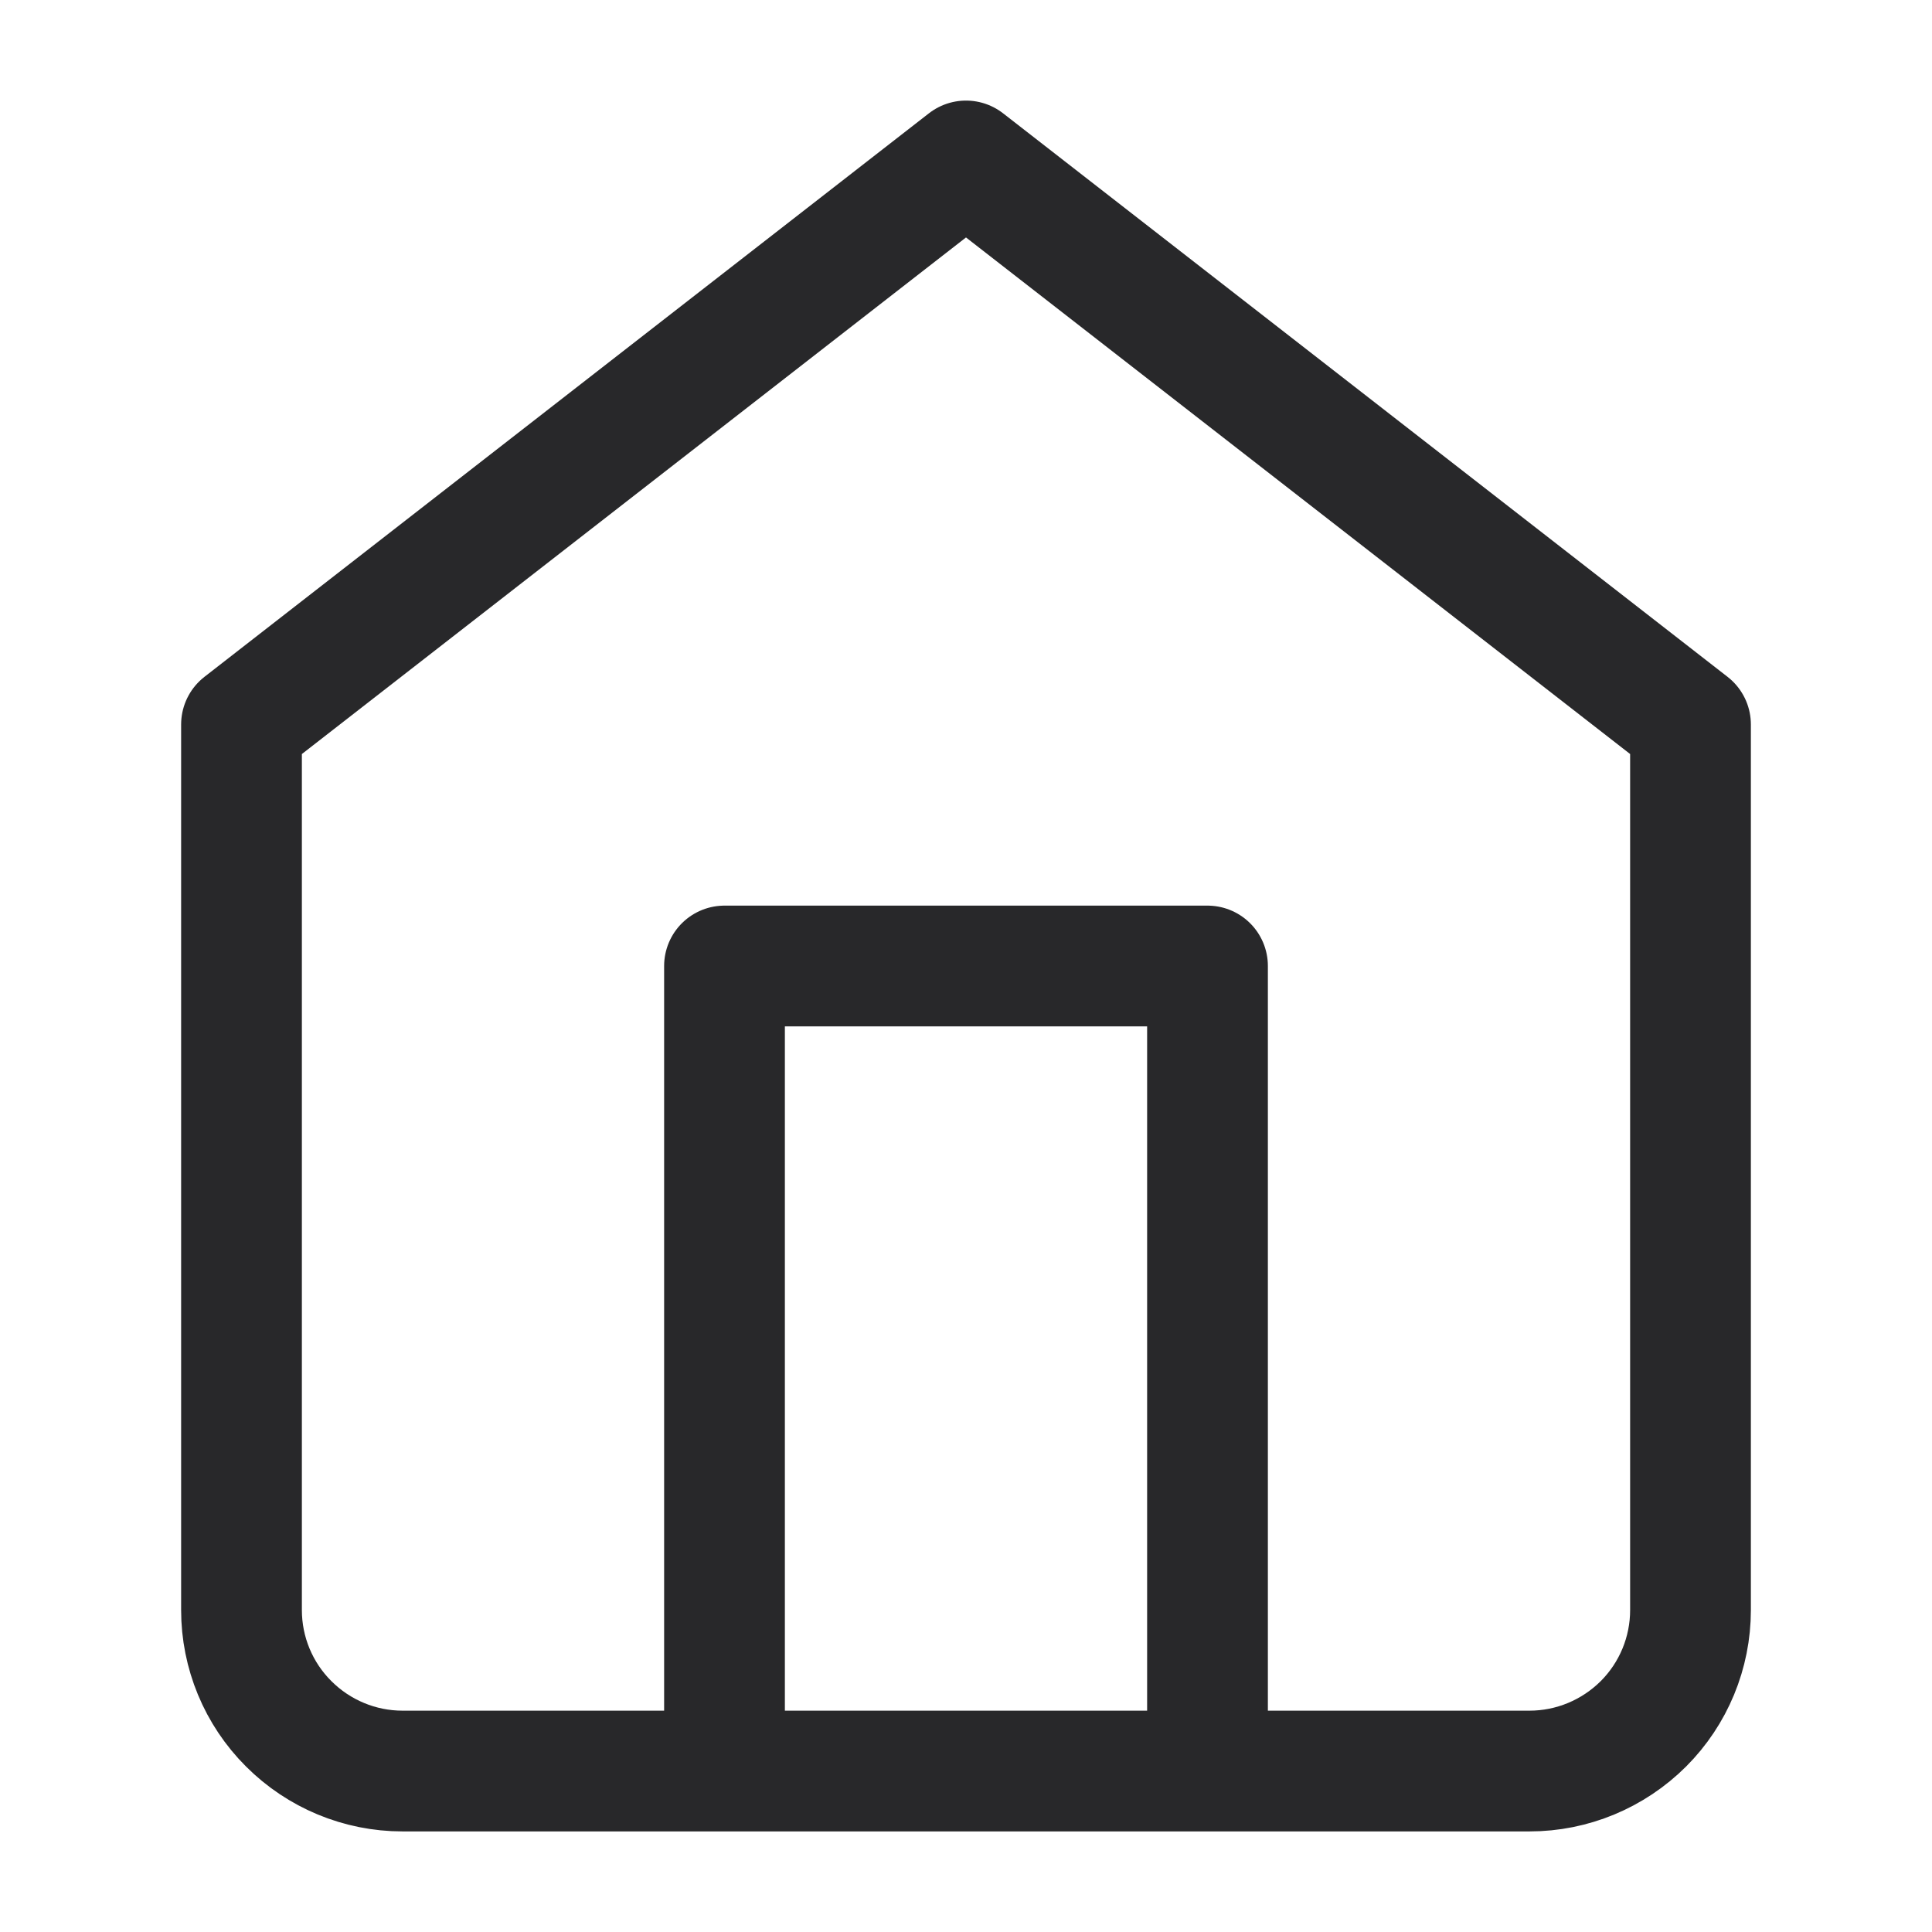
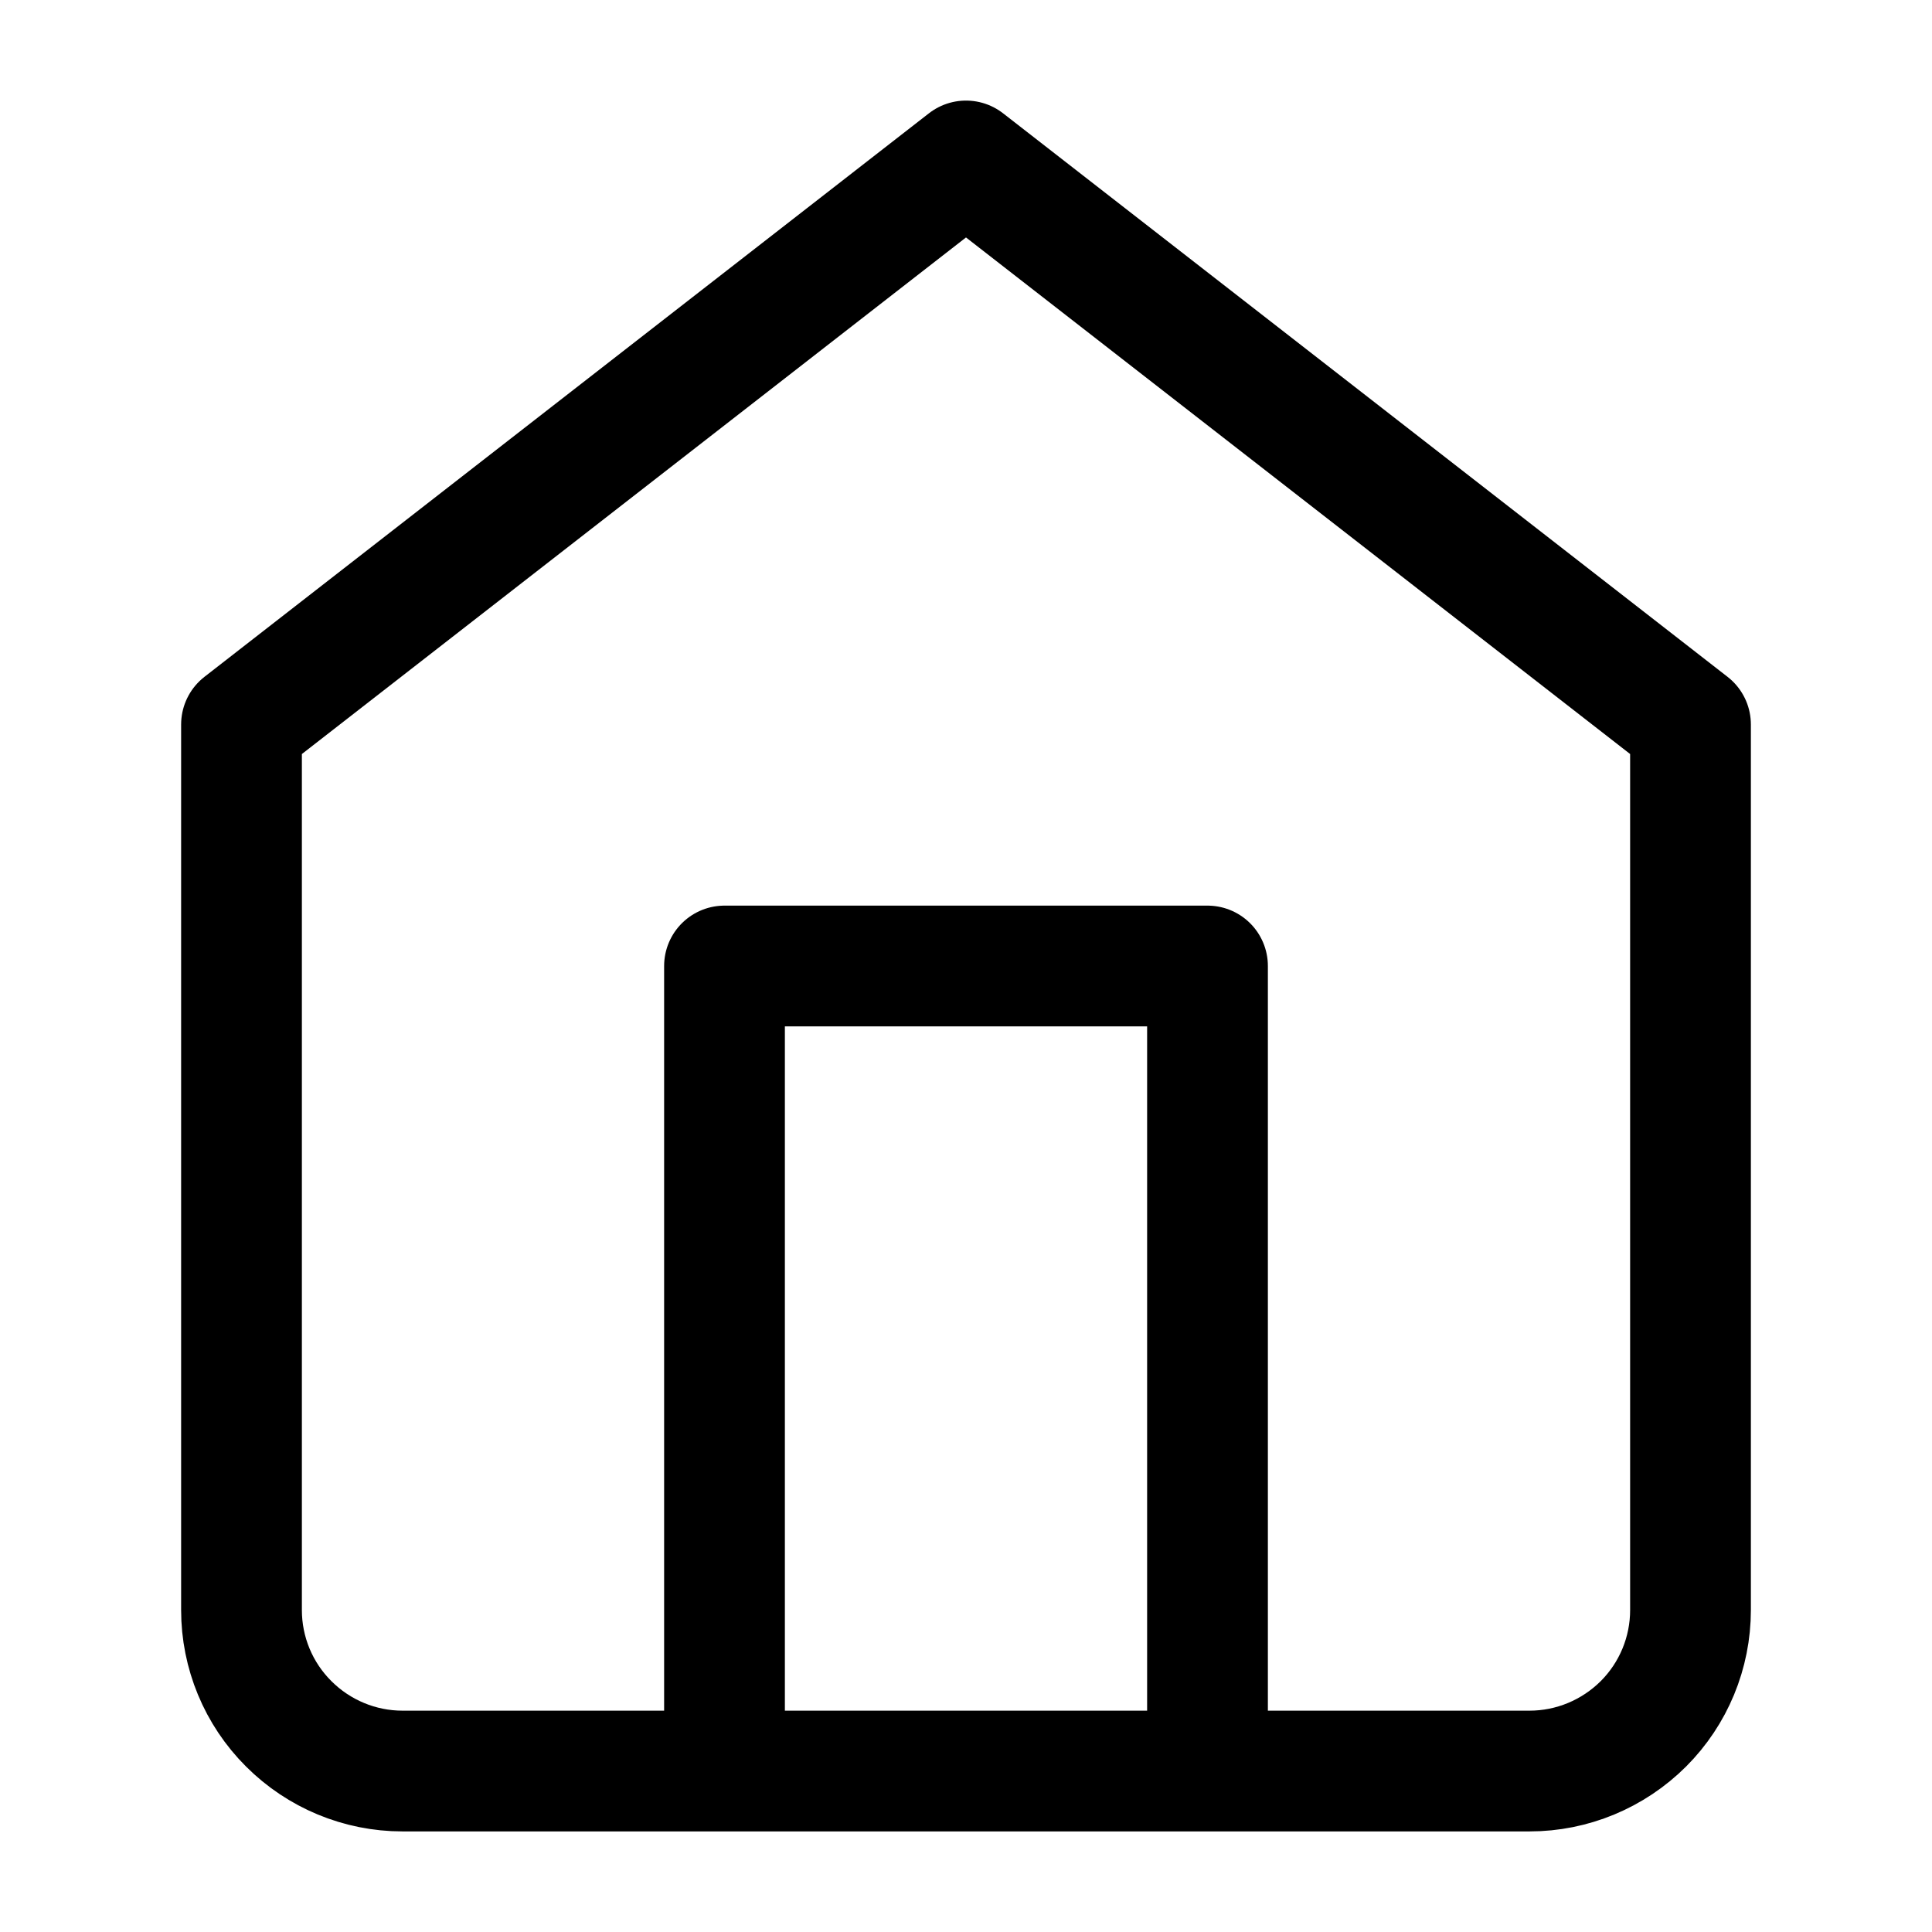
<svg xmlns="http://www.w3.org/2000/svg" width="16" height="16" viewBox="0 0 16 16" fill="none">
-   <path d="M6 14.667V8H10V14.667M2 6L8 1.333L14 6V13.334C14 13.687 13.86 14.026 13.61 14.276C13.359 14.526 13.02 14.667 12.667 14.667H3.333C2.98 14.667 2.641 14.526 2.391 14.276C2.14 14.026 2 13.687 2 13.334V6Z" stroke="#28282A" stroke-linecap="round" stroke-linejoin="round" />
+   <path d="M6 14.667V8H10V14.667M2 6L8 1.333L14 6V13.334C14 13.687 13.86 14.026 13.61 14.276C13.359 14.526 13.02 14.667 12.667 14.667H3.333C2.98 14.667 2.641 14.526 2.391 14.276C2.14 14.026 2 13.687 2 13.334V6Z" stroke="currentColor" stroke-linecap="round" stroke-linejoin="round" />
</svg>
